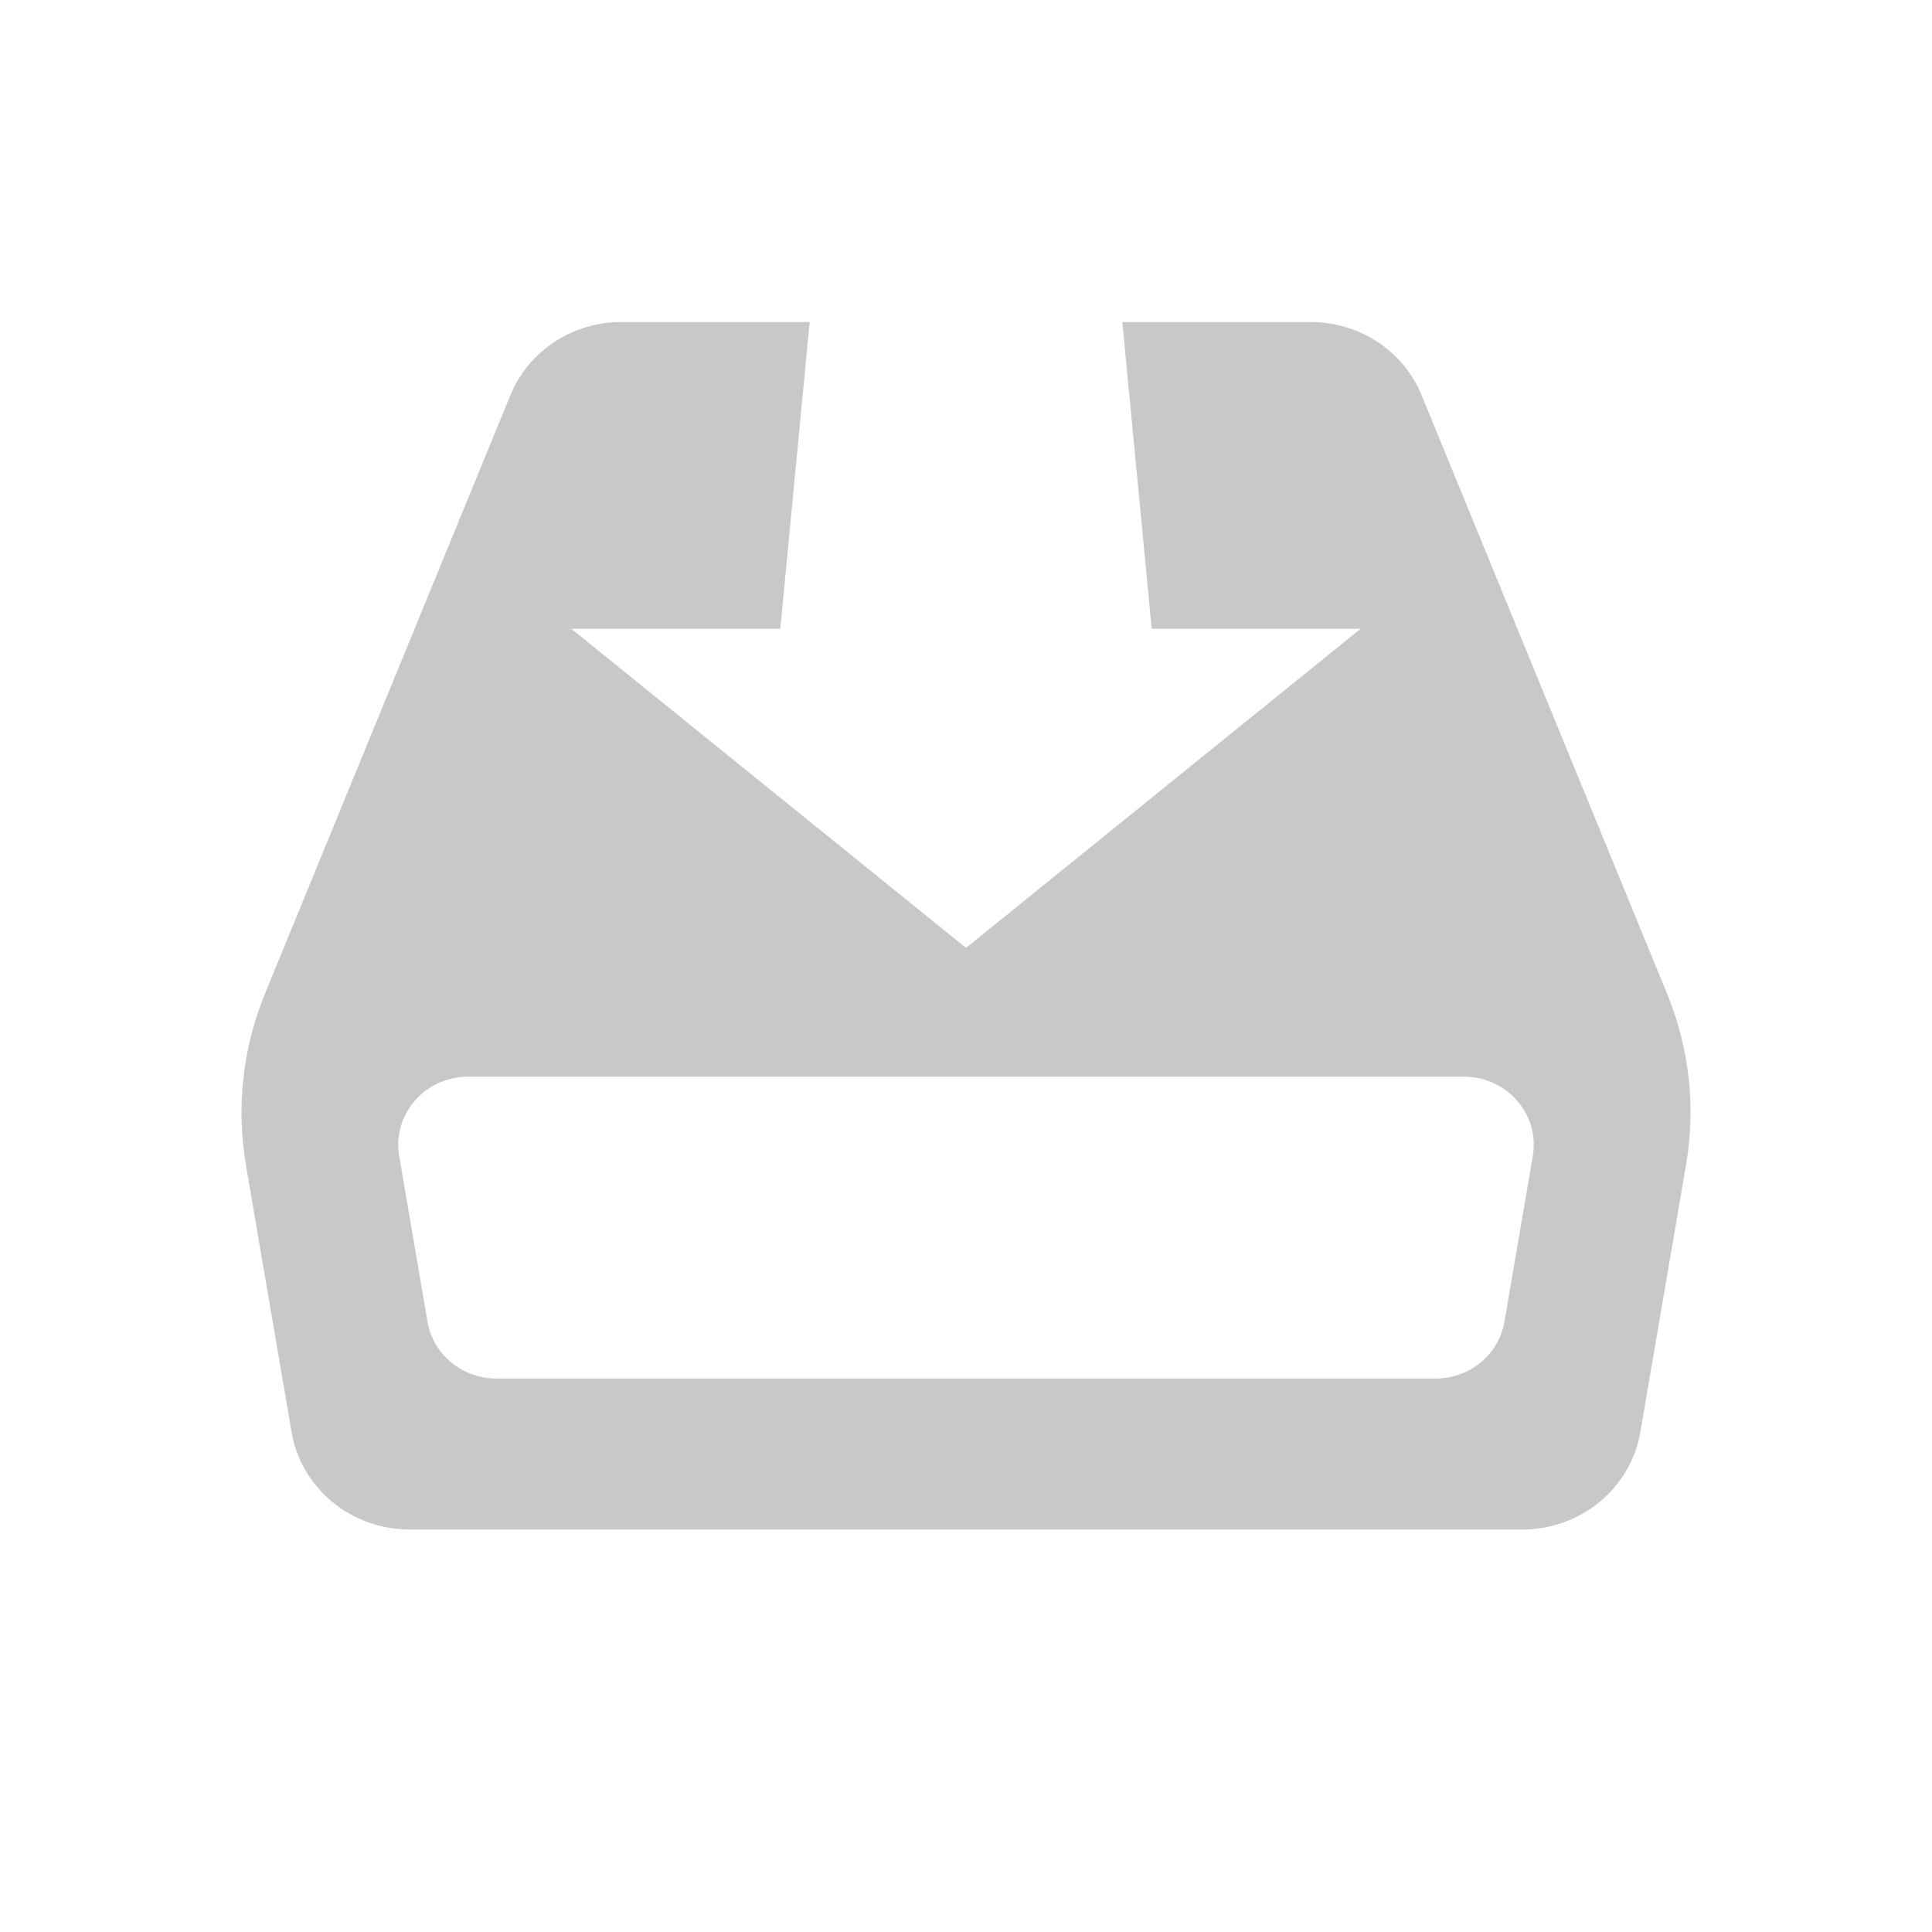
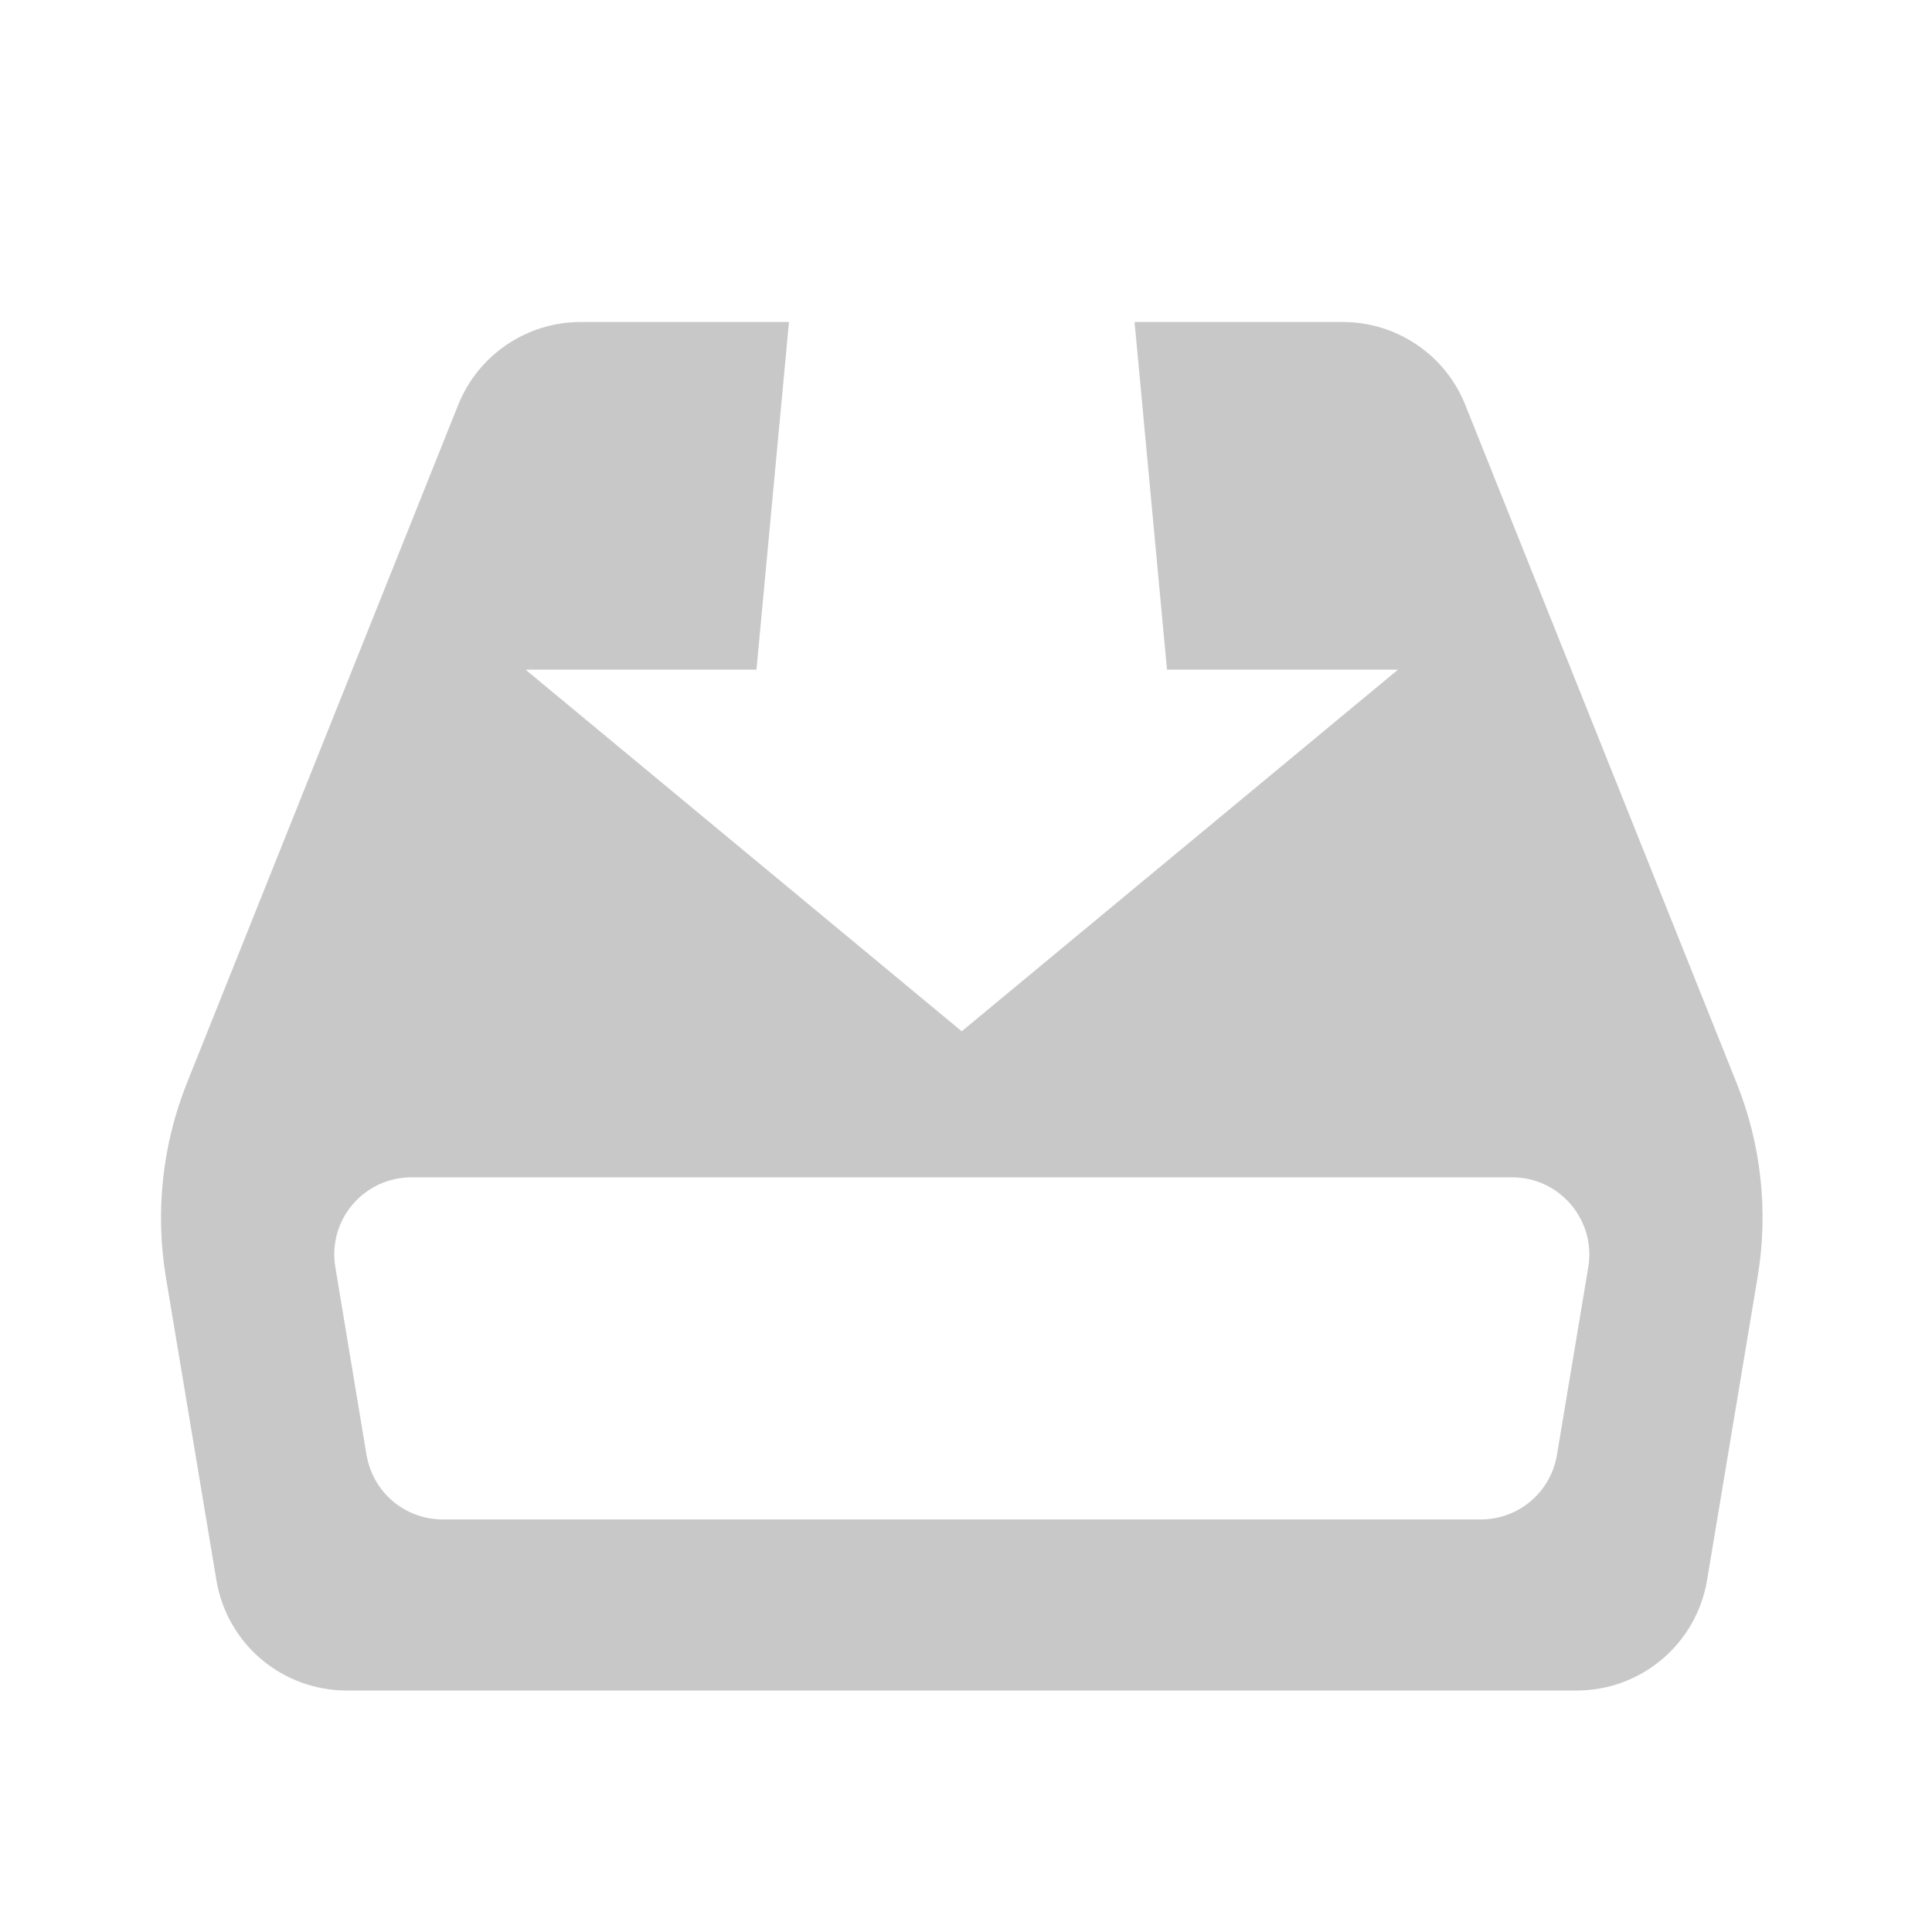
<svg xmlns="http://www.w3.org/2000/svg" width="24" height="24" viewBox="0 0 24 24" fill="none">
-   <path d="M20.708 12.342L17.66 4.91C17.55 4.641 17.36 4.411 17.114 4.249C16.868 4.086 16.578 4 16.282 4H13.942L14.307 7.811H16.902L12 11.775L7.097 7.811H9.693L10.058 4H7.718C7.111 4 6.565 4.36 6.34 4.91L3.292 12.342C3.015 13.018 2.933 13.754 3.055 14.472L3.622 17.79C3.68 18.128 3.859 18.435 4.127 18.657C4.395 18.878 4.735 19 5.086 19H18.913C19.638 19 20.257 18.488 20.377 17.79L20.944 14.472C21.068 13.754 20.986 13.017 20.708 12.342ZM18.689 16.417C18.656 16.615 18.551 16.795 18.395 16.924C18.238 17.054 18.039 17.125 17.833 17.125H6.167C5.961 17.125 5.762 17.054 5.605 16.924C5.448 16.795 5.344 16.615 5.31 16.417L4.959 14.361C4.938 14.24 4.945 14.116 4.978 13.997C5.012 13.878 5.071 13.768 5.153 13.674C5.234 13.58 5.336 13.505 5.45 13.453C5.565 13.401 5.69 13.375 5.816 13.375H18.185C18.721 13.375 19.13 13.845 19.041 14.361L18.689 16.417Z" fill="#C8C8C8" />
+   <path d="M21.573 13.454L18.203 5.032C18.082 4.727 17.872 4.466 17.6 4.282C17.328 4.098 17.008 4 16.68 4H14.094L14.497 8.319H17.366L11.947 12.811L6.529 8.319H9.397L9.801 4H7.215C6.544 4 5.94 4.408 5.691 5.032L2.322 13.454C2.016 14.22 1.926 15.055 2.061 15.868L2.688 19.628C2.751 20.012 2.949 20.36 3.245 20.611C3.542 20.862 3.917 21 4.306 21H19.588C20.39 21 21.074 20.42 21.206 19.628L21.833 15.868C21.97 15.055 21.88 14.22 21.573 13.454ZM19.341 18.073C19.304 18.297 19.189 18.501 19.015 18.648C18.842 18.795 18.622 18.875 18.395 18.875H5.5C5.273 18.875 5.053 18.795 4.879 18.648C4.706 18.501 4.591 18.297 4.553 18.073L4.166 15.743C4.142 15.605 4.15 15.464 4.186 15.33C4.223 15.195 4.289 15.07 4.379 14.964C4.47 14.857 4.582 14.772 4.708 14.713C4.835 14.655 4.973 14.625 5.112 14.625H18.784C19.376 14.625 19.828 15.157 19.73 15.743L19.341 18.073Z" fill="#C8C8C8" />
</svg>
